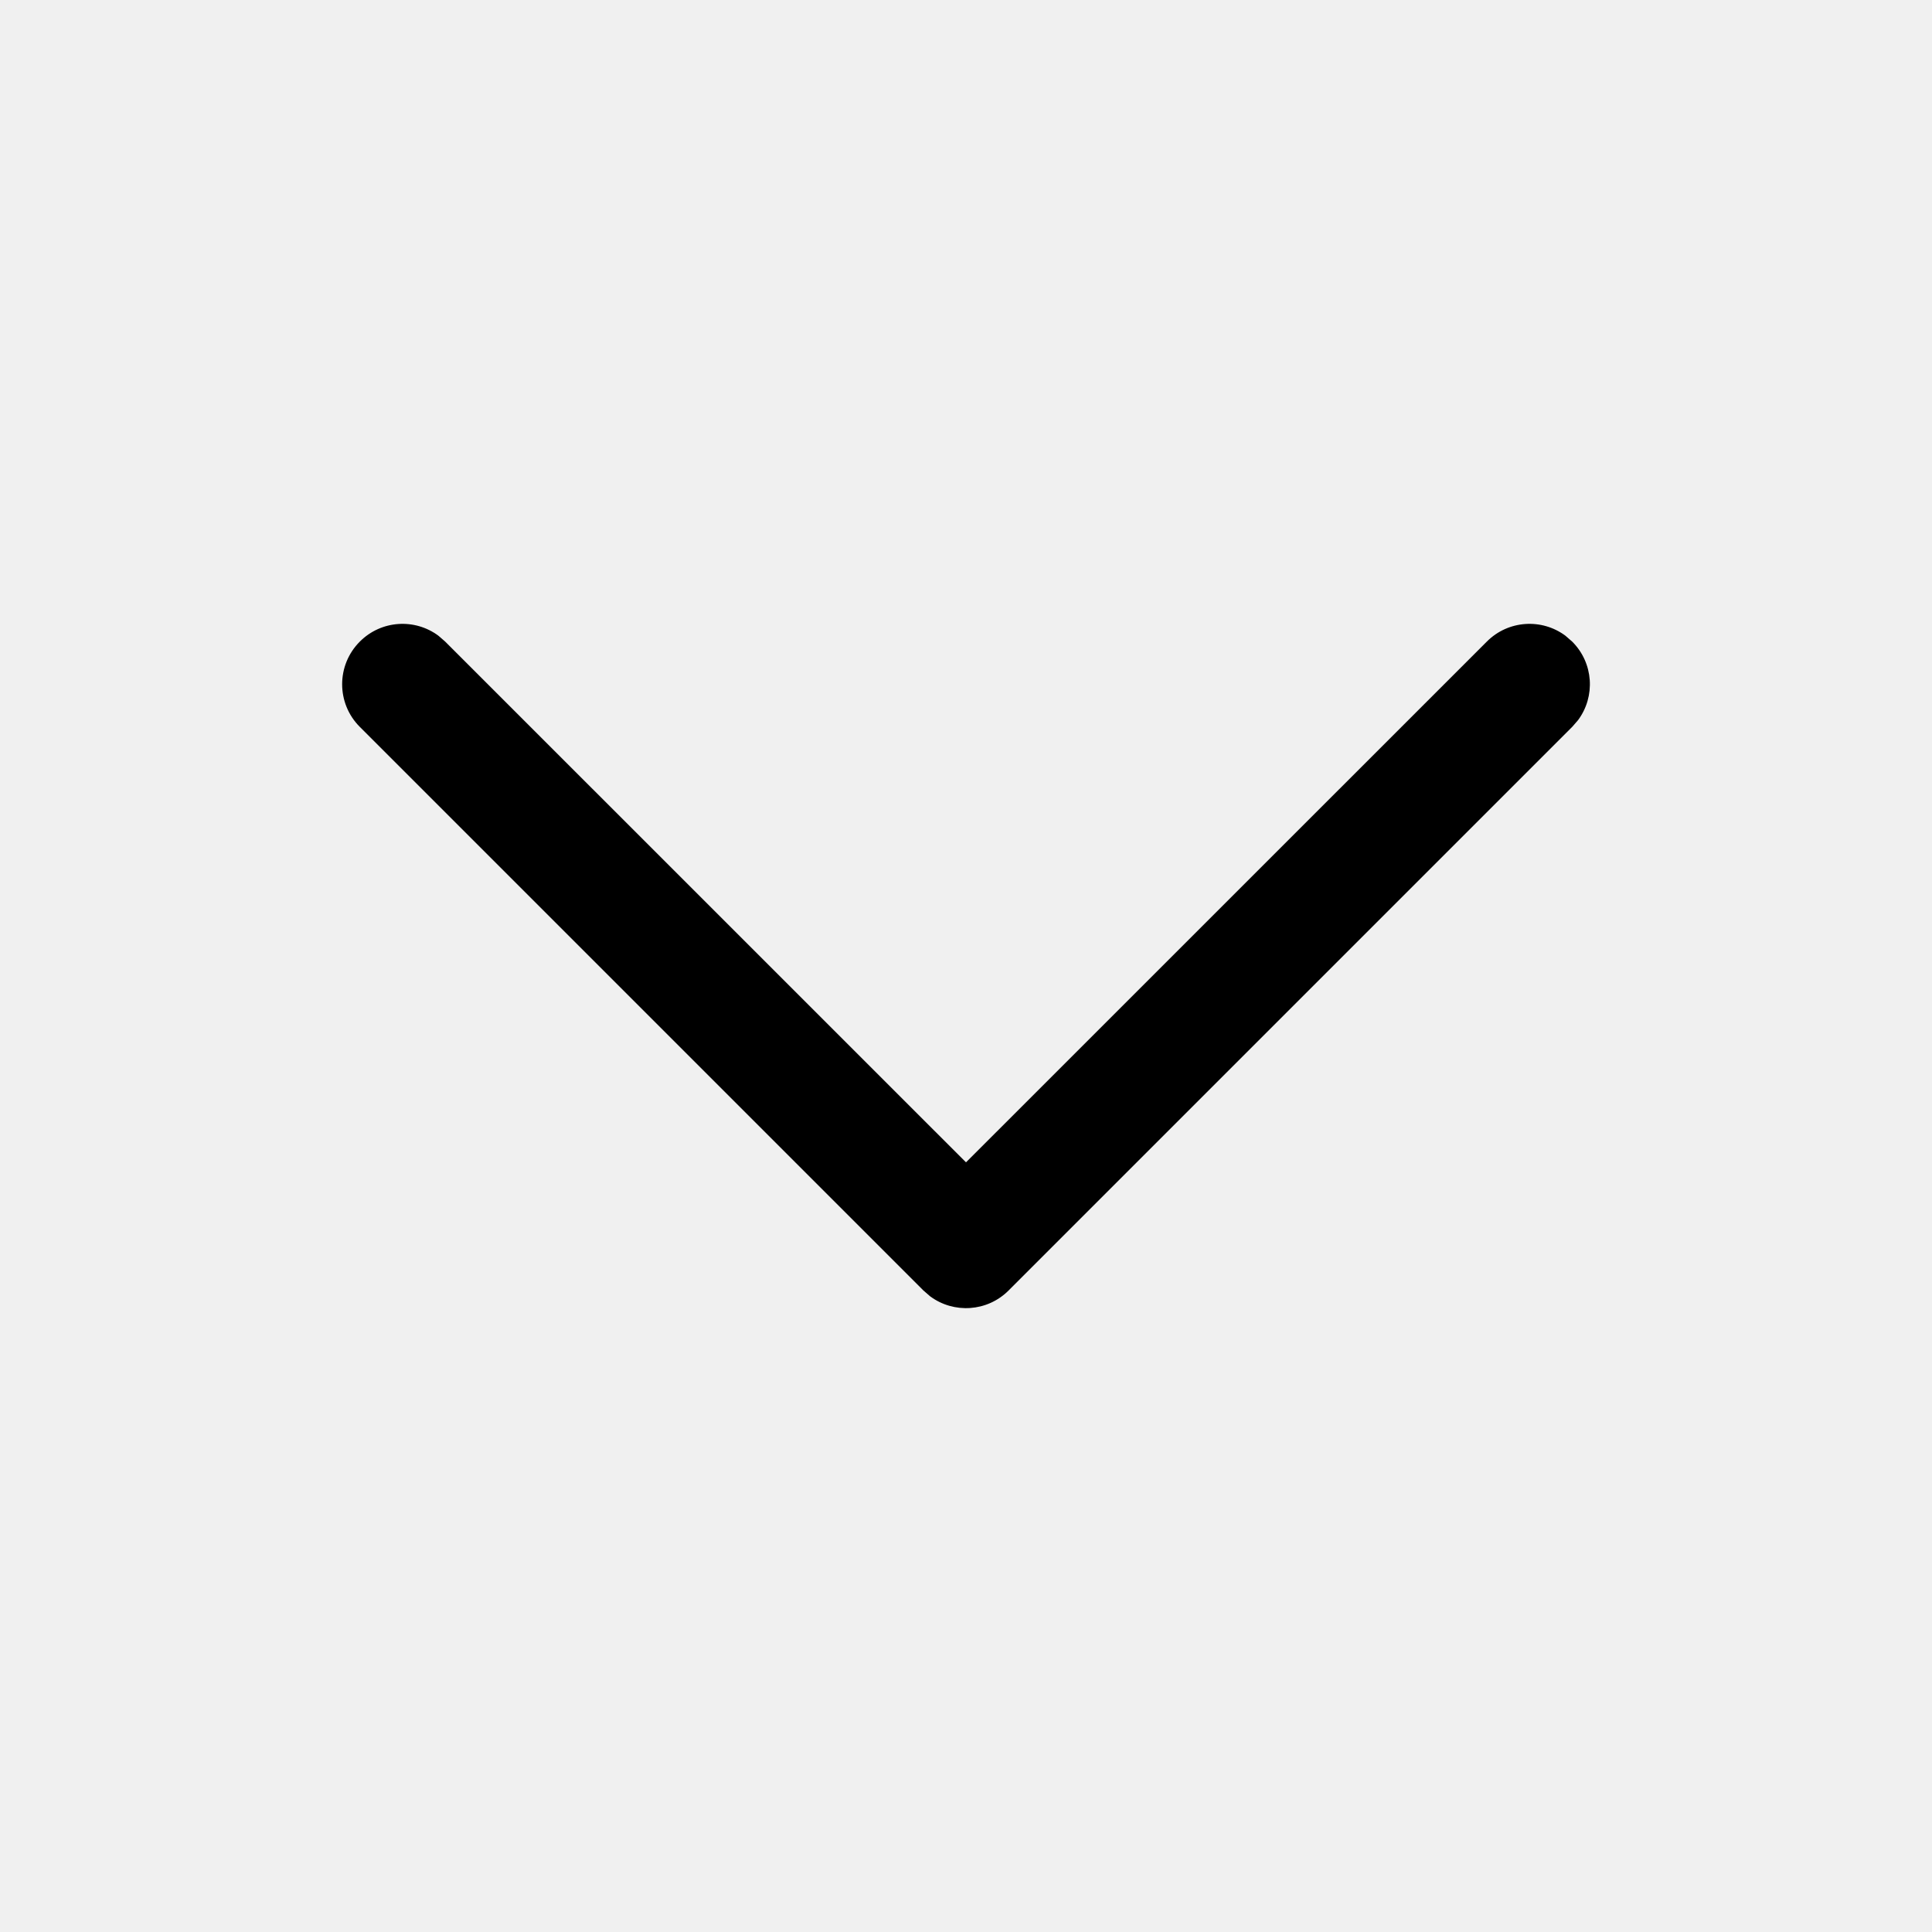
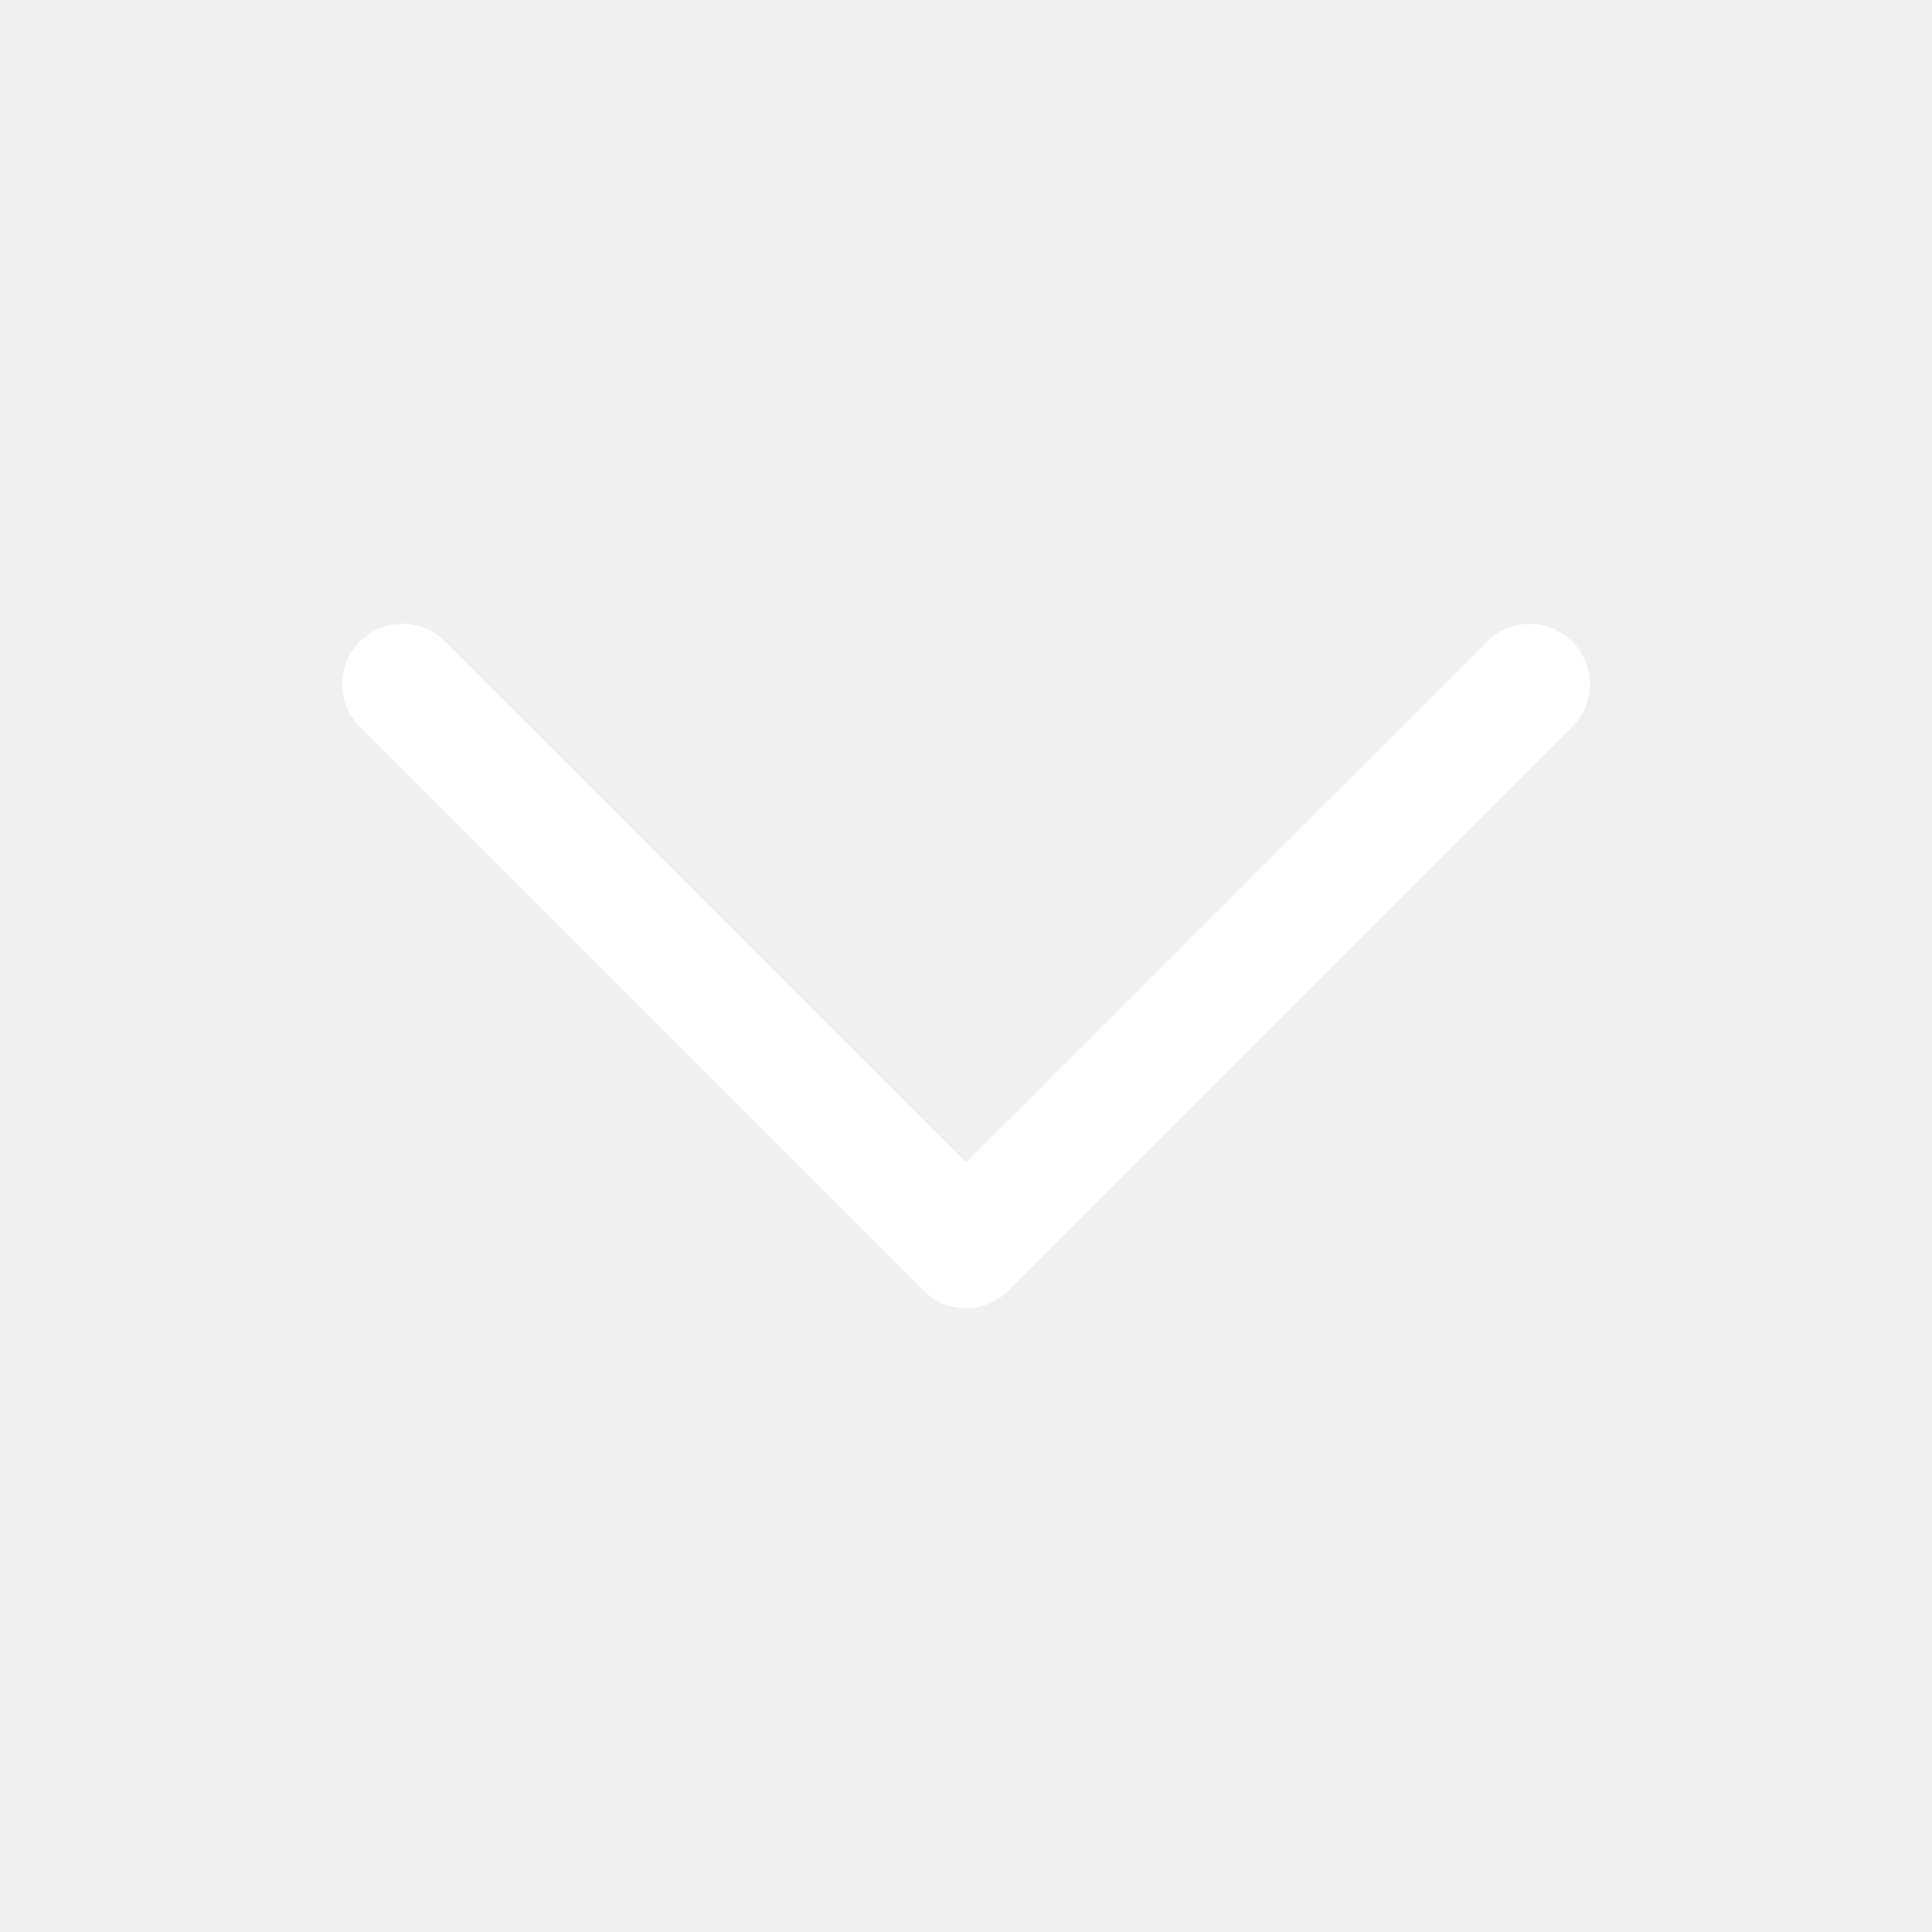
<svg xmlns="http://www.w3.org/2000/svg" width="24" height="24" viewBox="0 0 24 24" fill="none">
-   <path d="M4.47 7.97C4.736 7.703 5.153 7.679 5.446 7.897L5.53 7.97L12 14.439L18.47 7.97C18.736 7.703 19.153 7.679 19.446 7.897L19.53 7.97C19.797 8.236 19.821 8.653 19.603 8.946L19.53 9.03L12.53 16.03C12.264 16.297 11.847 16.321 11.554 16.103L11.47 16.03L4.47 9.03C4.177 8.737 4.177 8.263 4.47 7.97Z" fill="black" />
+   <path d="M4.47 7.97C4.736 7.703 5.153 7.679 5.446 7.897L5.53 7.97L12 14.439L18.47 7.97C18.736 7.703 19.153 7.679 19.446 7.897L19.53 7.97C19.797 8.236 19.821 8.653 19.603 8.946L19.53 9.03L12.53 16.03C12.264 16.297 11.847 16.321 11.554 16.103L11.47 16.03L4.47 9.03C4.177 8.737 4.177 8.263 4.47 7.97Z" fill="white" />
</svg>
